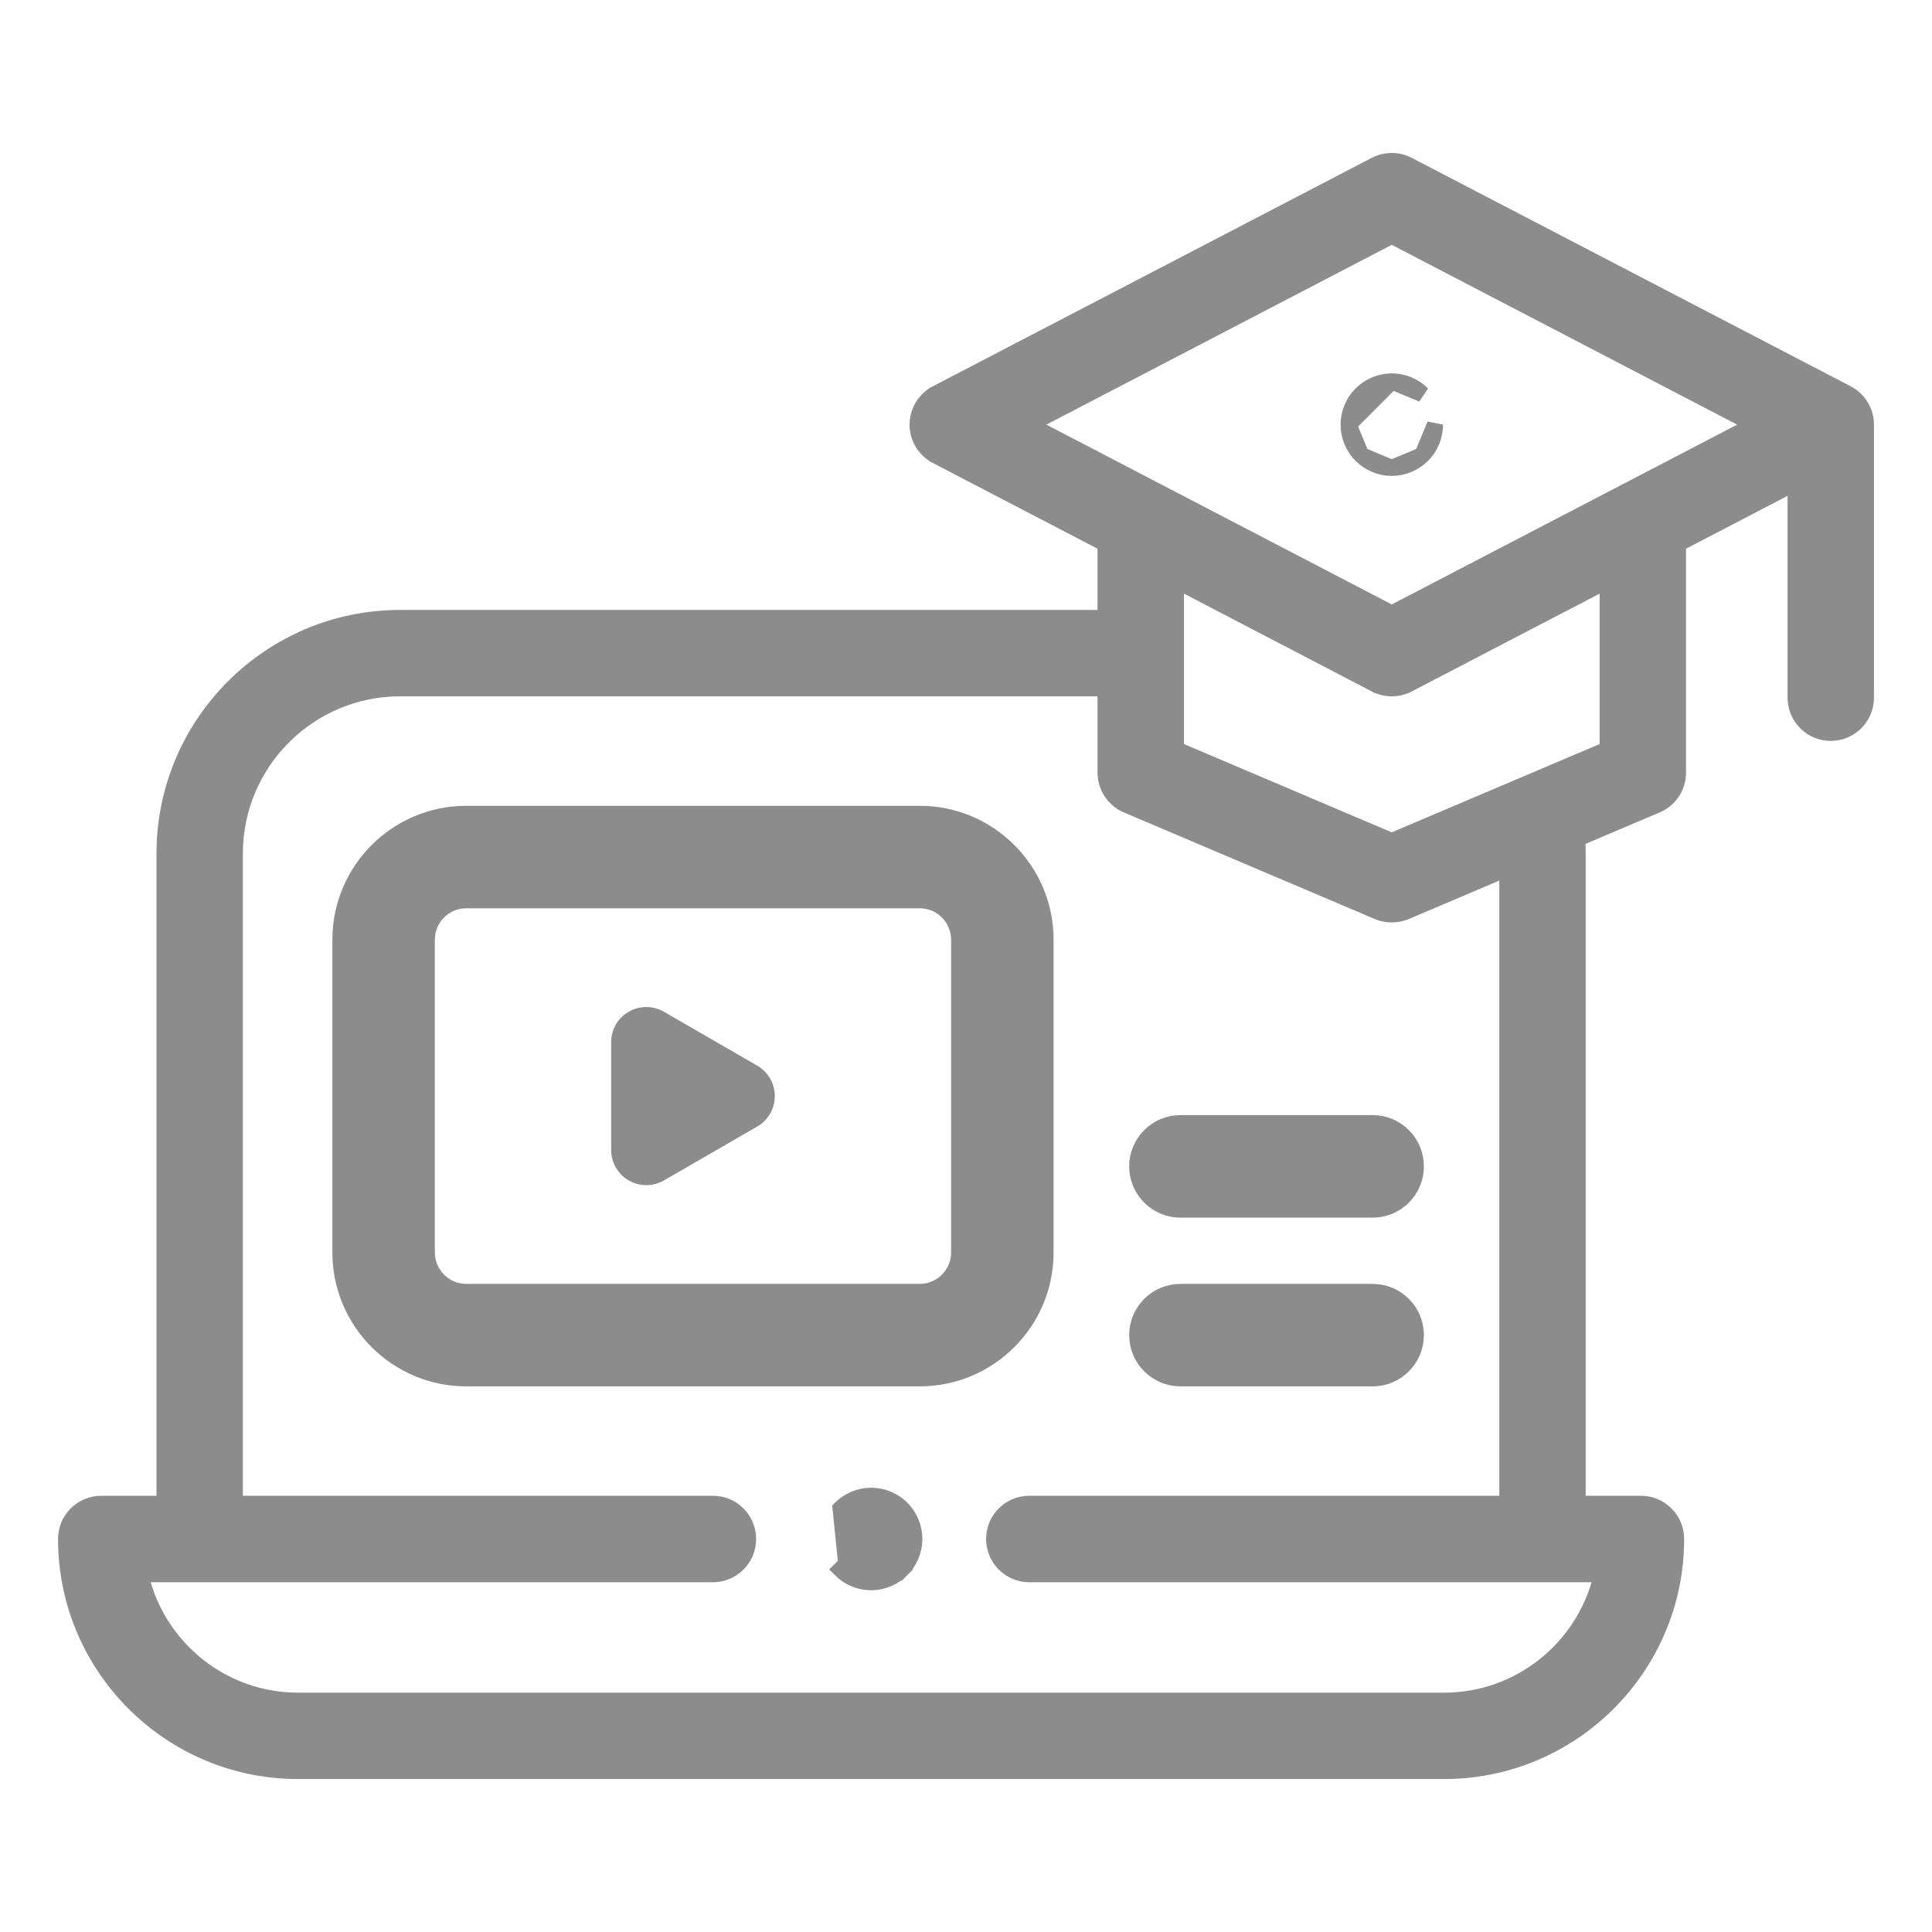
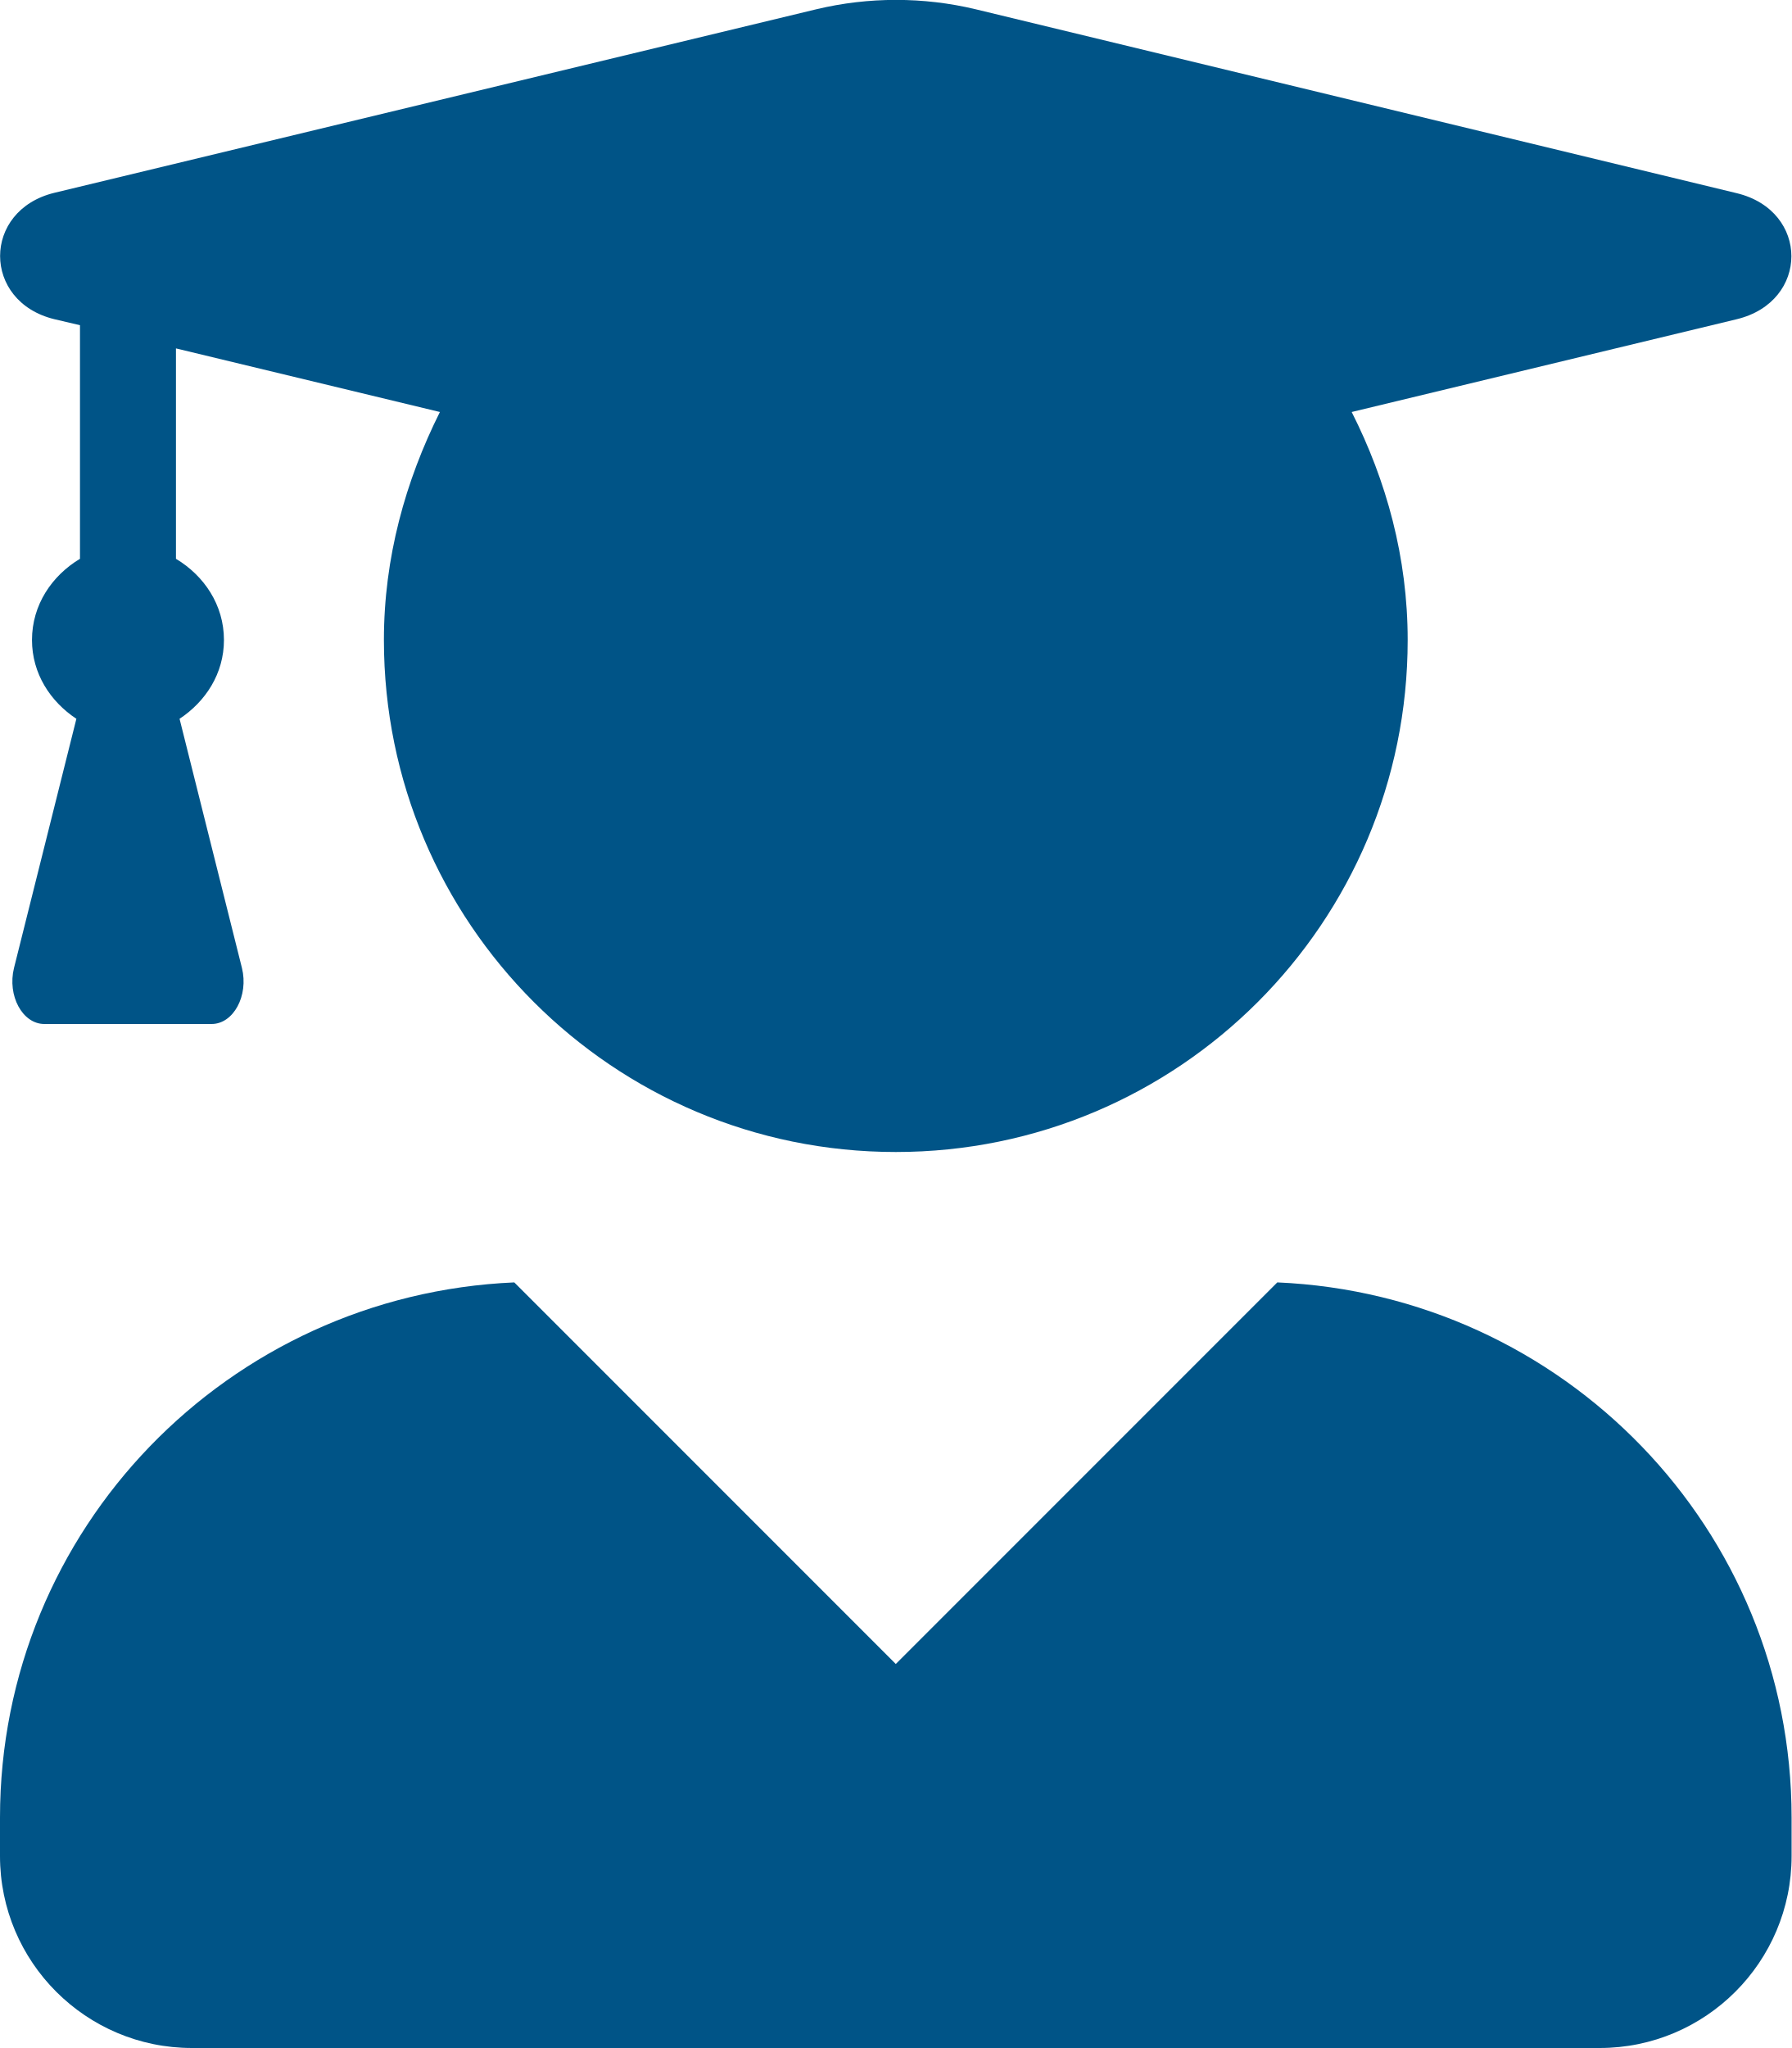
- <svg xmlns="http://www.w3.org/2000/svg" width="24" height="24" viewBox="0 0 24 24" fill="none">
-   <path d="M11.425 10.11H5.792C4.93 10.11 4.229 10.811 4.229 11.673V15.559C4.229 16.421 4.93 17.122 5.792 17.122H11.425C12.287 17.122 12.988 16.421 12.988 15.559V11.673C12.988 10.811 12.287 10.11 11.425 10.11ZM11.915 15.559C11.915 15.829 11.695 16.049 11.425 16.049H5.792C5.522 16.049 5.302 15.829 5.302 15.559V11.673C5.302 11.403 5.522 11.183 5.792 11.183H11.425C11.695 11.183 11.915 11.403 11.915 11.673V15.559Z" fill="#8C8C8C" stroke="#8C8C8C" stroke-width="0.2" />
-   <path d="M9.407 13.238L8.247 12.568C8.112 12.49 7.945 12.49 7.81 12.568C7.675 12.646 7.592 12.79 7.592 12.946V14.285C7.592 14.441 7.675 14.585 7.81 14.664C7.878 14.703 7.953 14.722 8.029 14.722C8.104 14.722 8.18 14.703 8.247 14.664L9.407 13.994C9.542 13.916 9.625 13.772 9.625 13.616C9.625 13.46 9.542 13.316 9.407 13.238Z" fill="#8C8C8C" />
-   <path d="M17.514 2.005L17.514 2.005C17.373 1.932 17.205 1.932 17.065 2.005L17.064 2.005L11.611 4.843L11.634 4.888L11.611 4.843C11.45 4.927 11.349 5.094 11.349 5.275C11.349 5.457 11.45 5.623 11.611 5.707L11.634 5.662L11.611 5.707L13.684 6.786V7.627H4.97C3.329 7.627 1.994 8.962 1.994 10.603V18.631H1.258C0.989 18.631 0.771 18.849 0.771 19.118C0.771 20.735 2.086 22.05 3.703 22.05H17.939C19.556 22.05 20.871 20.735 20.871 19.118C20.871 18.849 20.653 18.631 20.384 18.631H19.648V10.603C19.648 10.552 19.647 10.502 19.644 10.451L20.598 10.046C20.778 9.97 20.894 9.794 20.894 9.598V6.786L22.256 6.077V8.667C22.256 8.936 22.474 9.154 22.742 9.154C23.011 9.154 23.229 8.936 23.229 8.667V5.275C23.229 5.094 23.128 4.927 22.967 4.843L17.514 2.005ZM17.099 11.371L17.099 11.371C17.16 11.397 17.224 11.409 17.289 11.409C17.354 11.409 17.419 11.397 17.48 11.371L17.48 11.371L18.675 10.863V18.631H12.786C12.517 18.631 12.3 18.849 12.3 19.118C12.3 19.387 12.517 19.605 12.786 19.605H19.837C19.619 20.45 18.851 21.077 17.939 21.077H3.703C2.791 21.077 2.023 20.45 1.806 19.605H8.856C9.125 19.605 9.343 19.387 9.343 19.118C9.343 18.849 9.125 18.631 8.856 18.631H2.967V10.603C2.967 9.499 3.865 8.6 4.97 8.6H13.684V9.598C13.684 9.793 13.801 9.97 13.98 10.046C13.98 10.046 13.98 10.046 13.98 10.046L17.099 11.371ZM17.514 8.545L17.491 8.501L17.514 8.545L19.921 7.292V9.276L17.289 10.394L14.658 9.276V7.292L17.064 8.545L17.088 8.501L17.065 8.545C17.135 8.582 17.212 8.6 17.289 8.6C17.366 8.6 17.444 8.582 17.514 8.545ZM17.289 2.985L21.688 5.275L17.289 7.565L12.89 5.275L17.289 2.985Z" fill="#8C8C8C" stroke="#8C8C8C" stroke-width="0.1" />
-   <path d="M17.289 4.738L17.289 4.738C17.431 4.738 17.569 4.796 17.669 4.896C17.669 4.896 17.669 4.896 17.669 4.896L17.289 4.738ZM17.289 4.738C17.148 4.738 17.01 4.796 16.91 4.896C16.81 4.996 16.753 5.134 16.753 5.275M17.289 4.738L16.753 5.275M16.753 5.275C16.753 5.416 16.81 5.555 16.91 5.654M16.753 5.275L16.91 5.654M16.91 5.654C17.01 5.754 17.148 5.812 17.289 5.812M16.91 5.654L17.289 5.812M17.289 5.812C17.431 5.812 17.569 5.754 17.669 5.654M17.289 5.812L17.669 5.654M17.669 5.654C17.669 5.654 17.669 5.654 17.669 5.654C17.769 5.555 17.826 5.416 17.826 5.275L17.669 5.654Z" fill="#8C8C8C" stroke="#8C8C8C" stroke-width="0.2" />
-   <path d="M17.051 16.049H14.664C14.368 16.049 14.127 16.289 14.127 16.585C14.127 16.881 14.368 17.122 14.664 17.122H17.051C17.348 17.122 17.588 16.881 17.588 16.585C17.588 16.289 17.348 16.049 17.051 16.049Z" fill="#8C8C8C" stroke="#8C8C8C" stroke-width="0.2" />
-   <path d="M17.051 13.952H14.664C14.368 13.952 14.127 14.193 14.127 14.489C14.127 14.786 14.368 15.026 14.664 15.026H17.051C17.348 15.026 17.588 14.786 17.588 14.489C17.588 14.193 17.348 13.952 17.051 13.952Z" fill="#8C8C8C" stroke="#8C8C8C" stroke-width="0.2" />
-   <path d="M11.201 18.738C11.201 18.738 11.201 18.738 11.201 18.738C11.101 18.638 10.963 18.581 10.821 18.581C10.68 18.581 10.542 18.639 10.442 18.738L10.512 19.427L10.442 19.497C10.442 19.497 10.442 19.497 10.442 19.497C10.542 19.597 10.68 19.655 10.821 19.655C10.963 19.655 11.101 19.597 11.201 19.497L11.13 19.427M11.201 18.738C11.301 18.838 11.358 18.977 11.358 19.118C11.358 19.259 11.301 19.397 11.201 19.497L11.13 19.427M11.201 18.738C11.201 18.738 11.201 18.738 11.201 18.738L11.13 18.809M11.201 18.738L11.13 18.809M11.13 19.427C11.211 19.345 11.258 19.233 11.258 19.118C11.258 19.003 11.211 18.89 11.13 18.809M11.13 19.427V18.809" fill="#8C8C8C" stroke="#8C8C8C" stroke-width="0.2" />
+ <svg xmlns="http://www.w3.org/2000/svg" aria-hidden="true" focusable="false" data-prefix="fas" data-icon="user-graduate" class="svg-inline--fa fa-user-graduate fa-w-14" role="img" viewBox="0 0 448 512">
+   <path fill="#005487" d="M319.4 320.6L224 416l-95.4-95.4C57.1 323.7 0 382.2 0 454.4v9.6c0 26.5 21.5 48 48 48h352c26.5 0 48-21.5 48-48v-9.6c0-72.2-57.1-130.7-128.6-133.8zM13.6 79.8l6.4 1.5v58.4c-7 4.2-12 11.5-12 20.3 0 8.4 4.6 15.4 11.1 19.7L3.5 242c-1.7 6.9 2.1 14 7.6 14h41.8c5.5 0 9.3-7.1 7.6-14l-15.6-62.3C51.4 175.4 56 168.4 56 160c0-8.8-5-16.1-12-20.3V87.1l66 15.9c-8.6 17.2-14 36.4-14 57 0 70.7 57.3 128 128 128s128-57.3 128-128c0-20.6-5.3-39.8-14-57l96.3-23.2c18.2-4.4 18.2-27.1 0-31.5l-190.4-46c-13-3.1-26.7-3.1-39.7 0L13.6 48.2c-18.1 4.4-18.1 27.2 0 31.6z" />
</svg>
